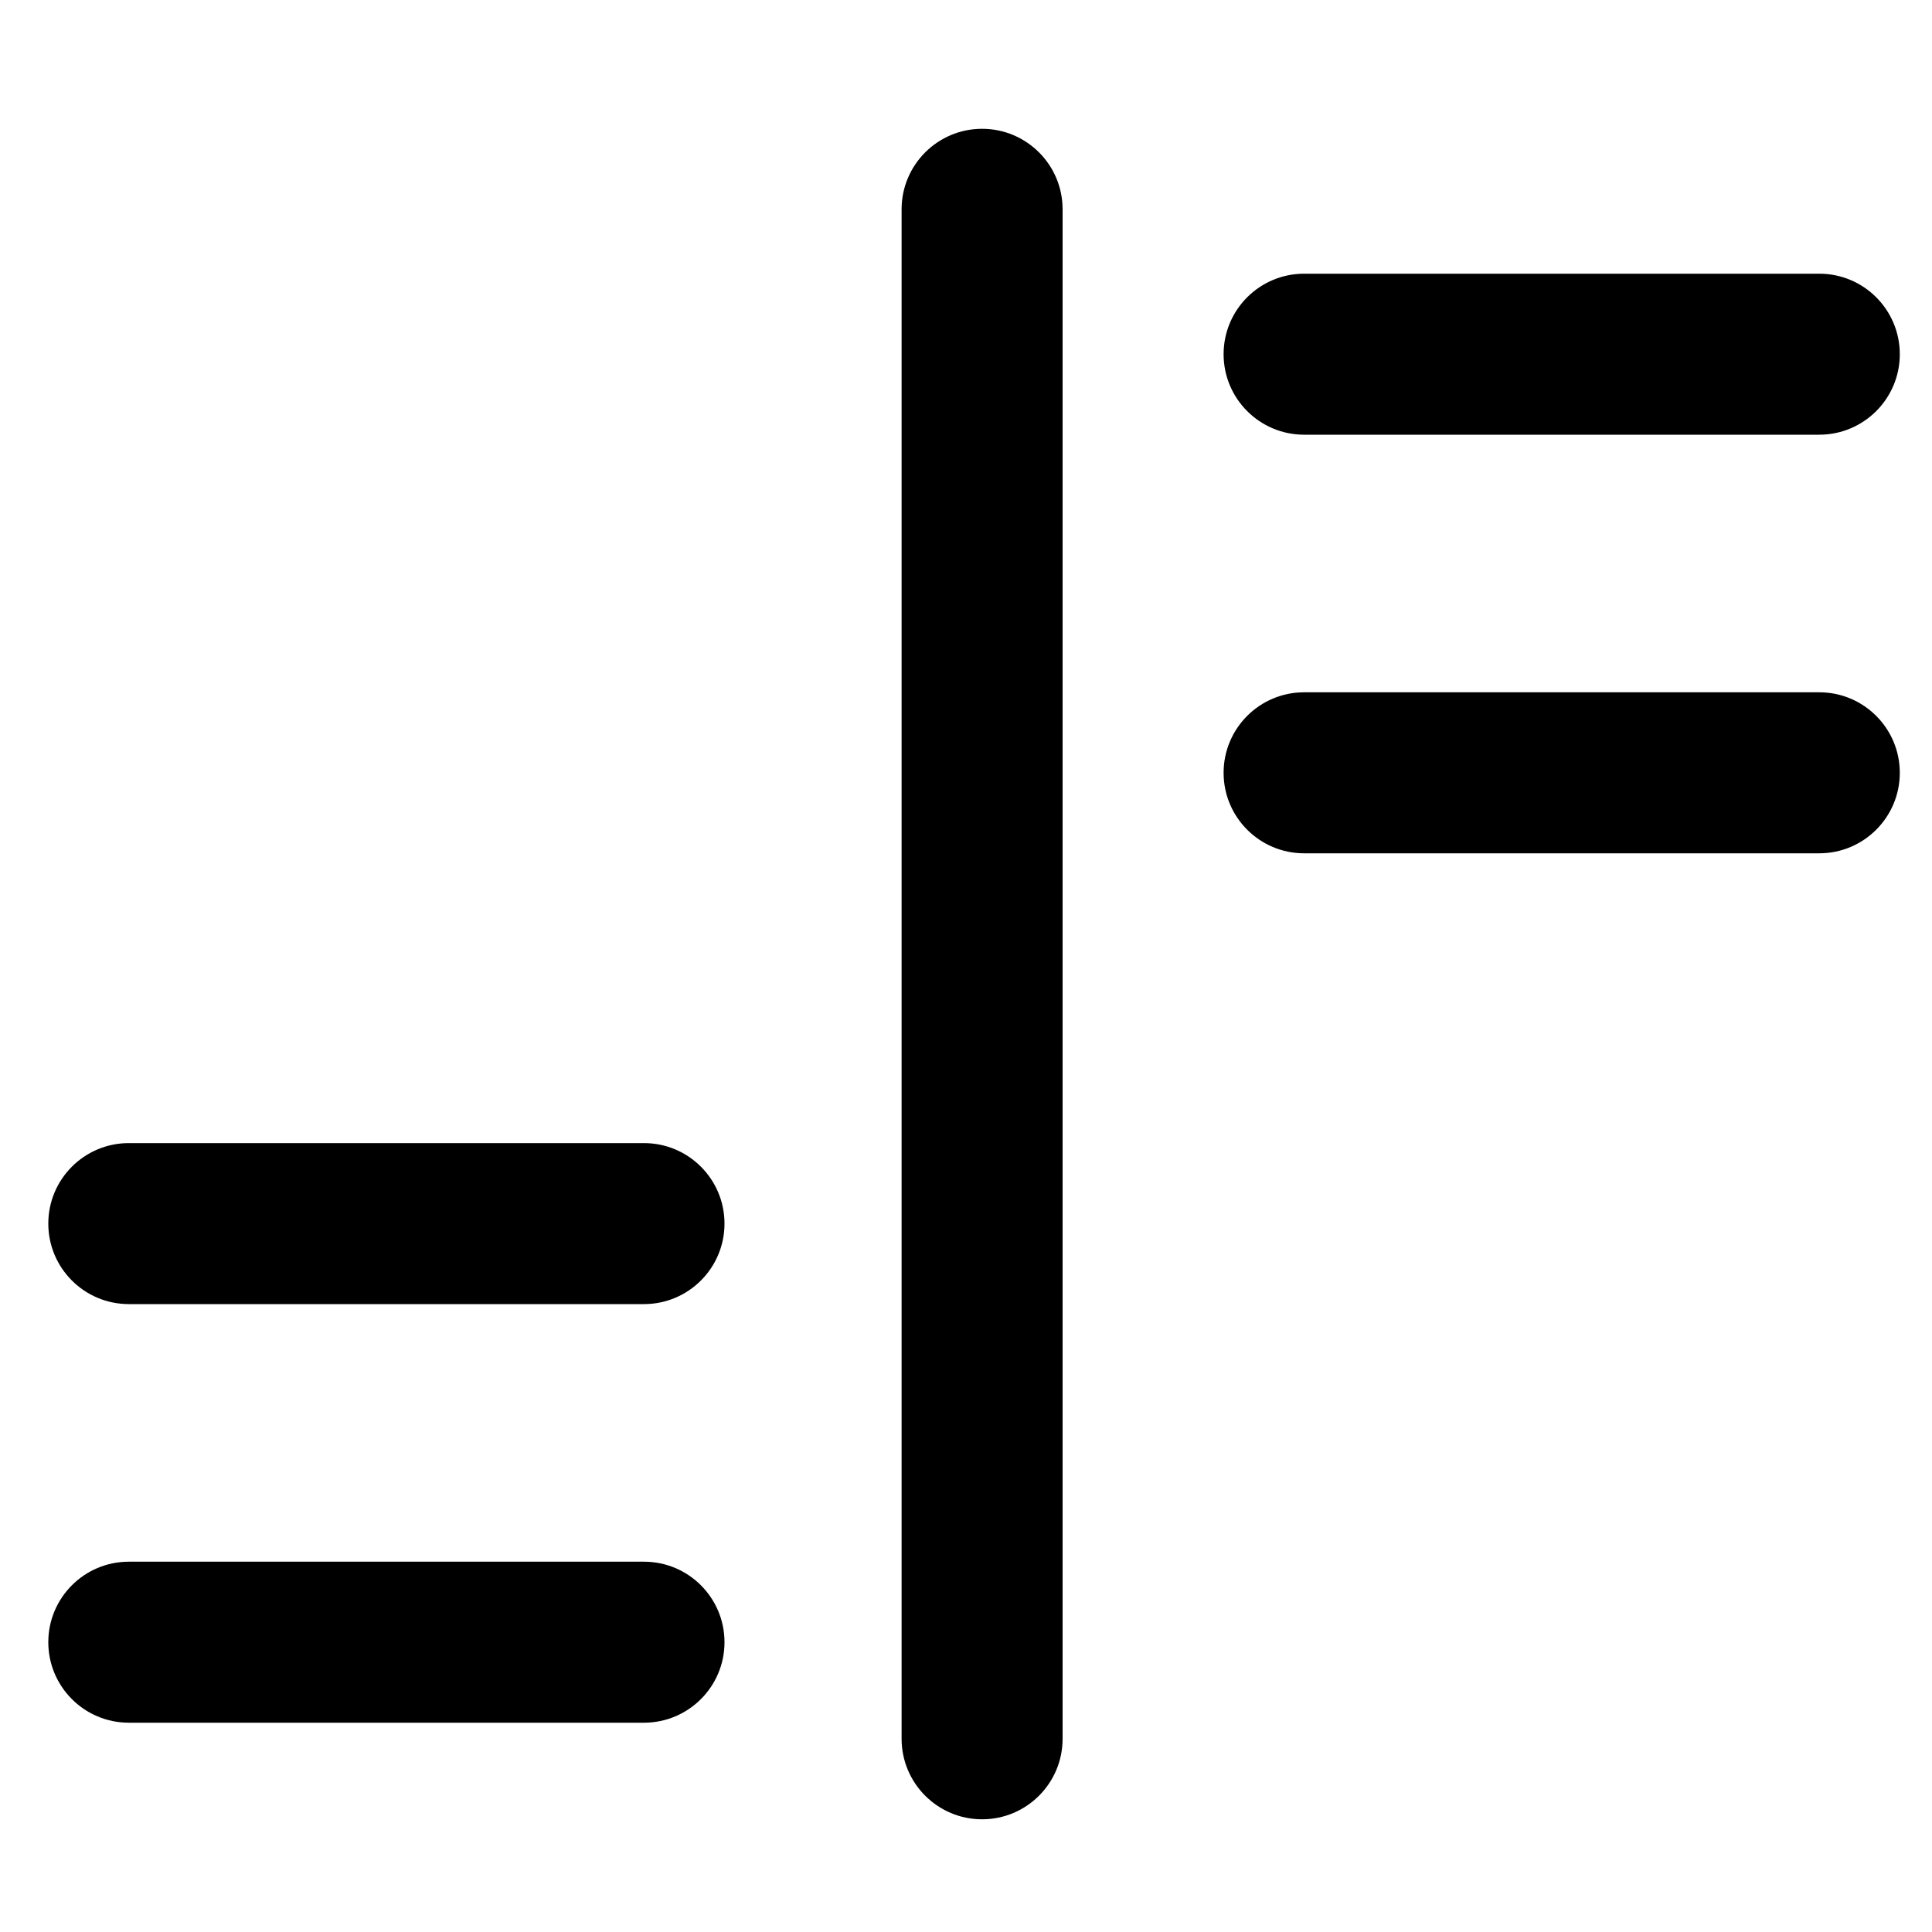
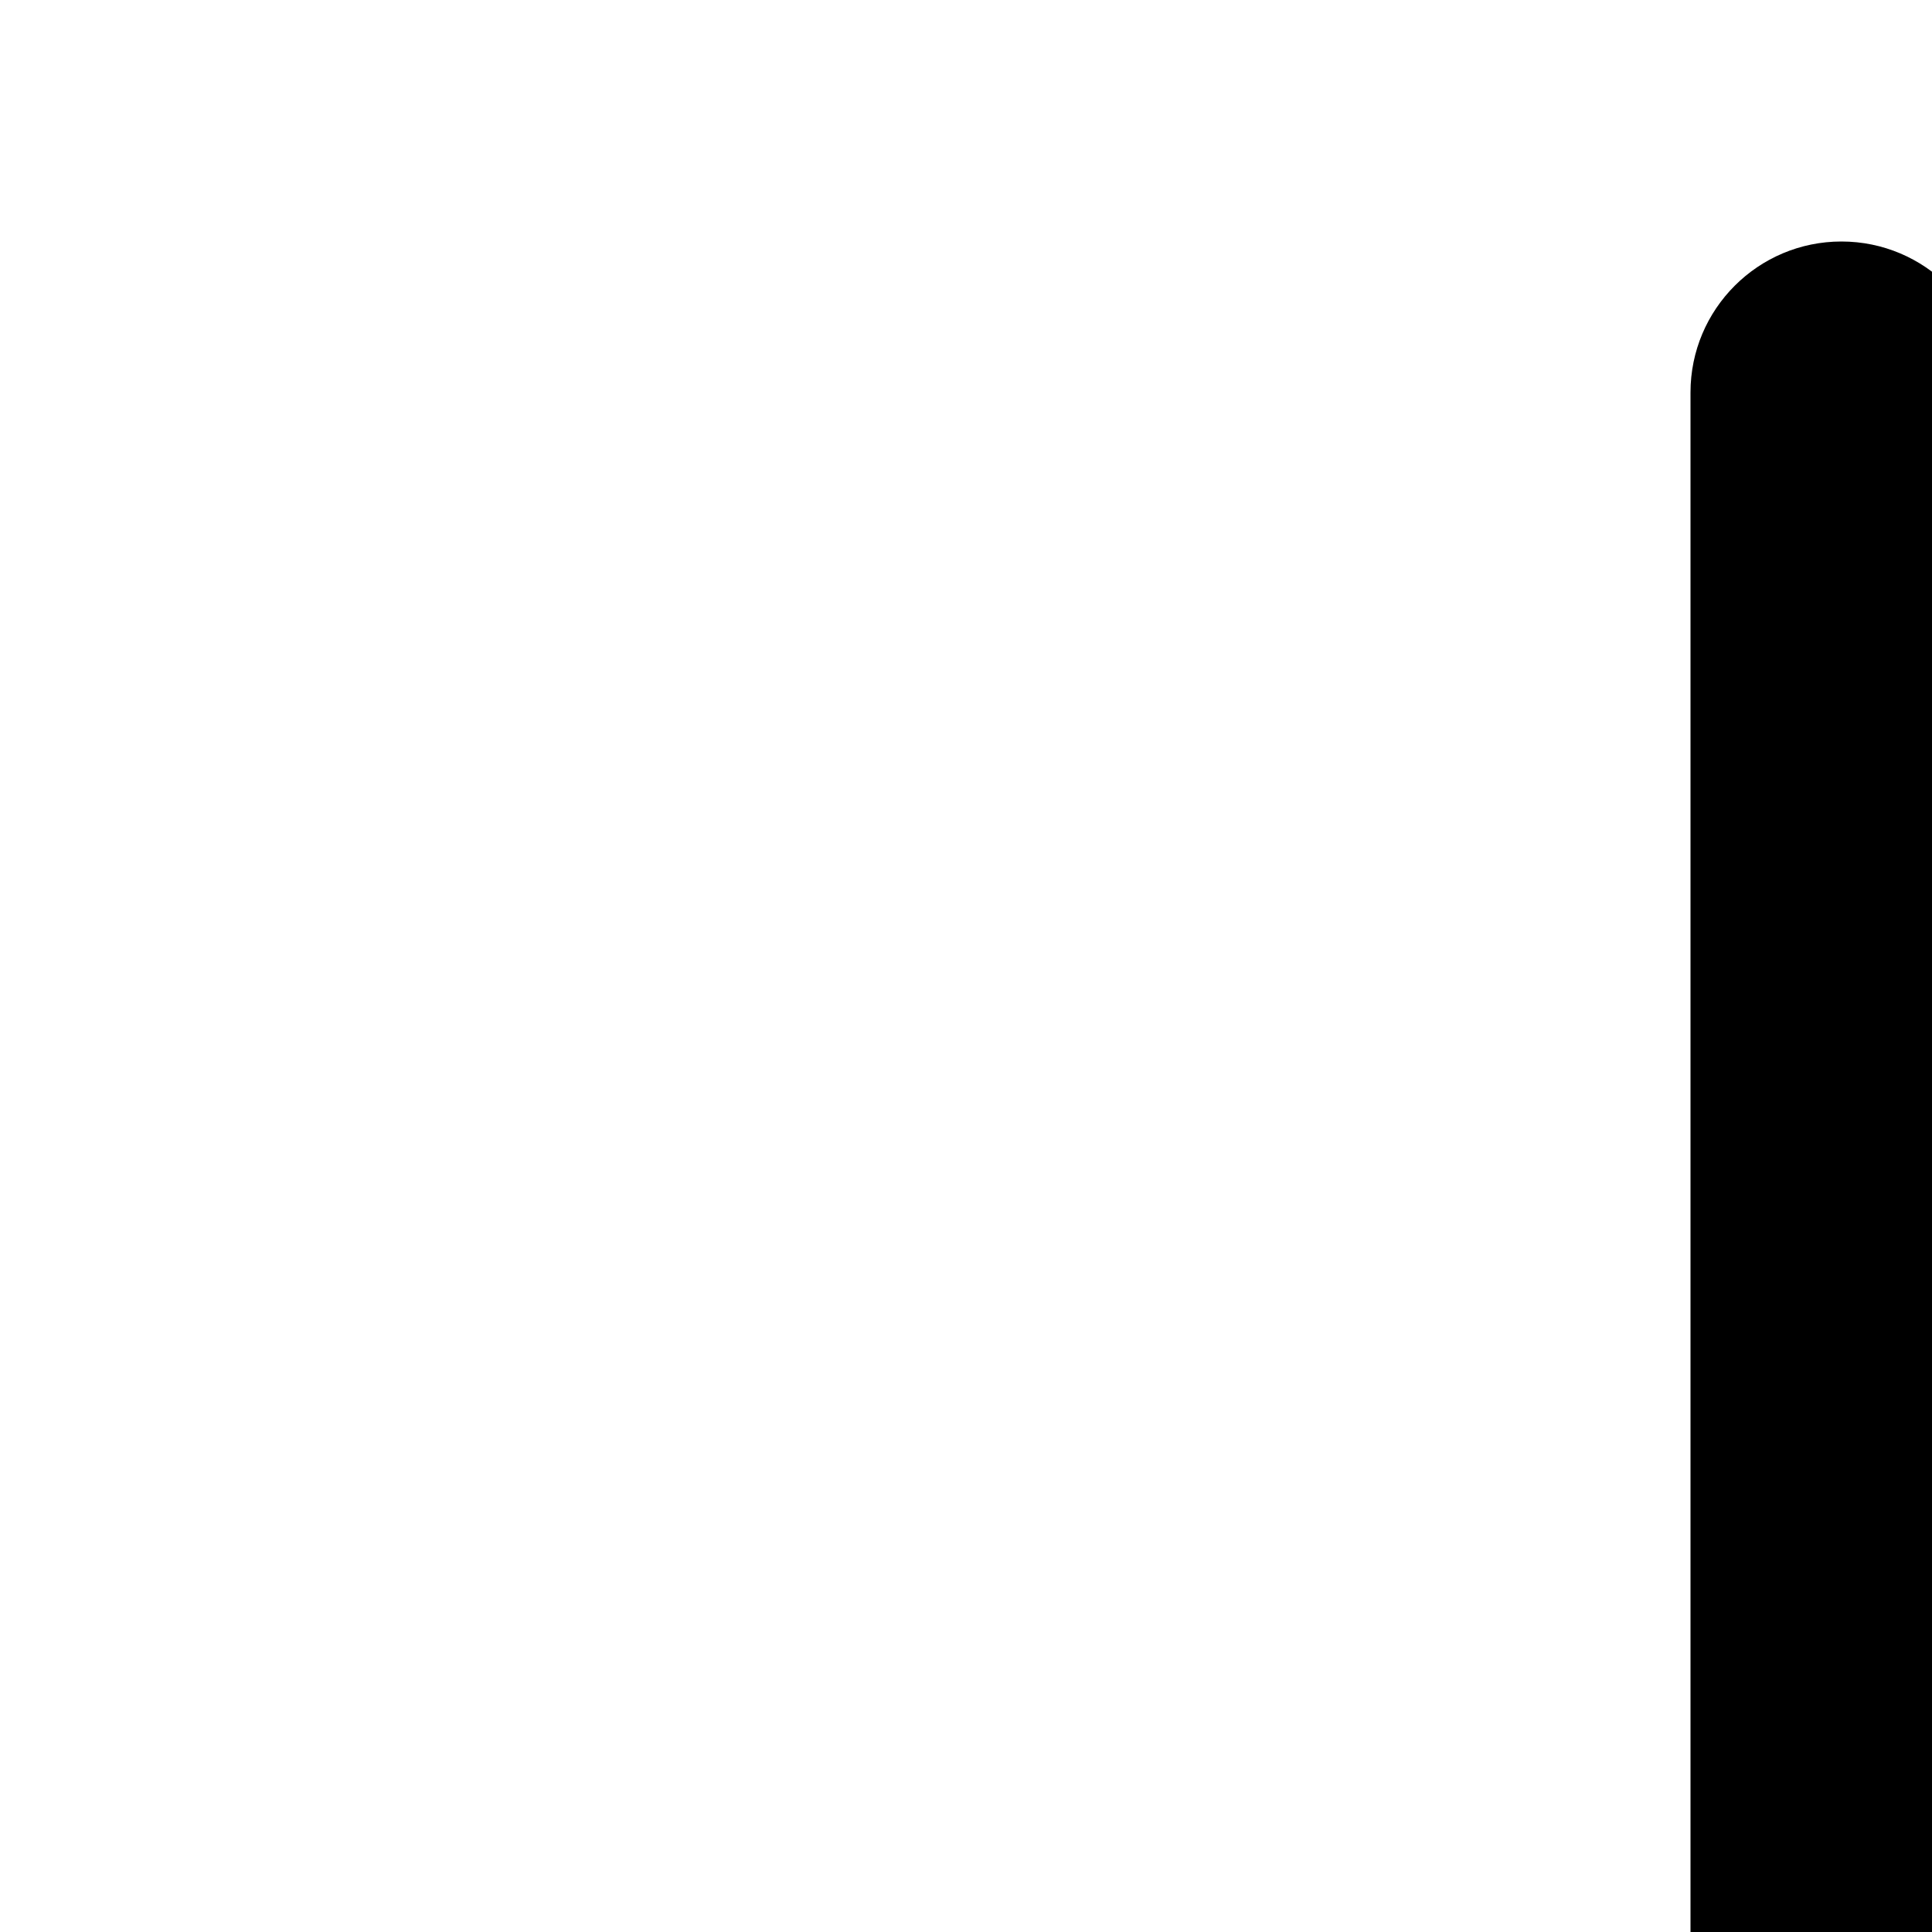
- <svg xmlns="http://www.w3.org/2000/svg" width="30" height="30" viewBox="0 0 30 30" fill="none">
+ <svg xmlns="http://www.w3.org/2000/svg" width="32" height="32" viewBox="0 0 16 16" fill="none">
  <path fill-rule="evenodd" clip-rule="evenodd" d="M15.25 28.25C14.56 28.25 14 27.69 14 27L14 3.25C14 2.56 14.56 2 15.25 2C15.94 2 16.5 2.56 16.5 3.25L16.5 27C16.5 27.69 15.94 28.25 15.25 28.25Z" fill="black" />
  <path fill-rule="evenodd" clip-rule="evenodd" d="M19 5.5C19 4.81 19.56 4.25 20.25 4.25H28.25C28.94 4.25 29.5 4.81 29.5 5.5C29.5 6.19 28.94 6.75 28.25 6.75H20.25C19.56 6.75 19 6.19 19 5.5Z" fill="black" />
  <path fill-rule="evenodd" clip-rule="evenodd" d="M19 12C19 11.31 19.56 10.75 20.25 10.75H28.25C28.94 10.75 29.5 11.31 29.5 12C29.5 12.69 28.94 13.25 28.25 13.25H20.25C19.56 13.25 19 12.69 19 12Z" fill="black" />
  <path fill-rule="evenodd" clip-rule="evenodd" d="M0.75 19C0.75 18.31 1.31 17.75 2 17.75H10C10.69 17.75 11.25 18.31 11.25 19C11.25 19.69 10.69 20.25 10 20.25H2C1.31 20.25 0.75 19.69 0.75 19Z" fill="black" />
  <path fill-rule="evenodd" clip-rule="evenodd" d="M0.75 25.5C0.75 24.81 1.31 24.25 2 24.25H10C10.69 24.25 11.25 24.81 11.25 25.5C11.25 26.19 10.69 26.75 10 26.75H2C1.31 26.75 0.75 26.19 0.75 25.5Z" fill="black" />
</svg>
